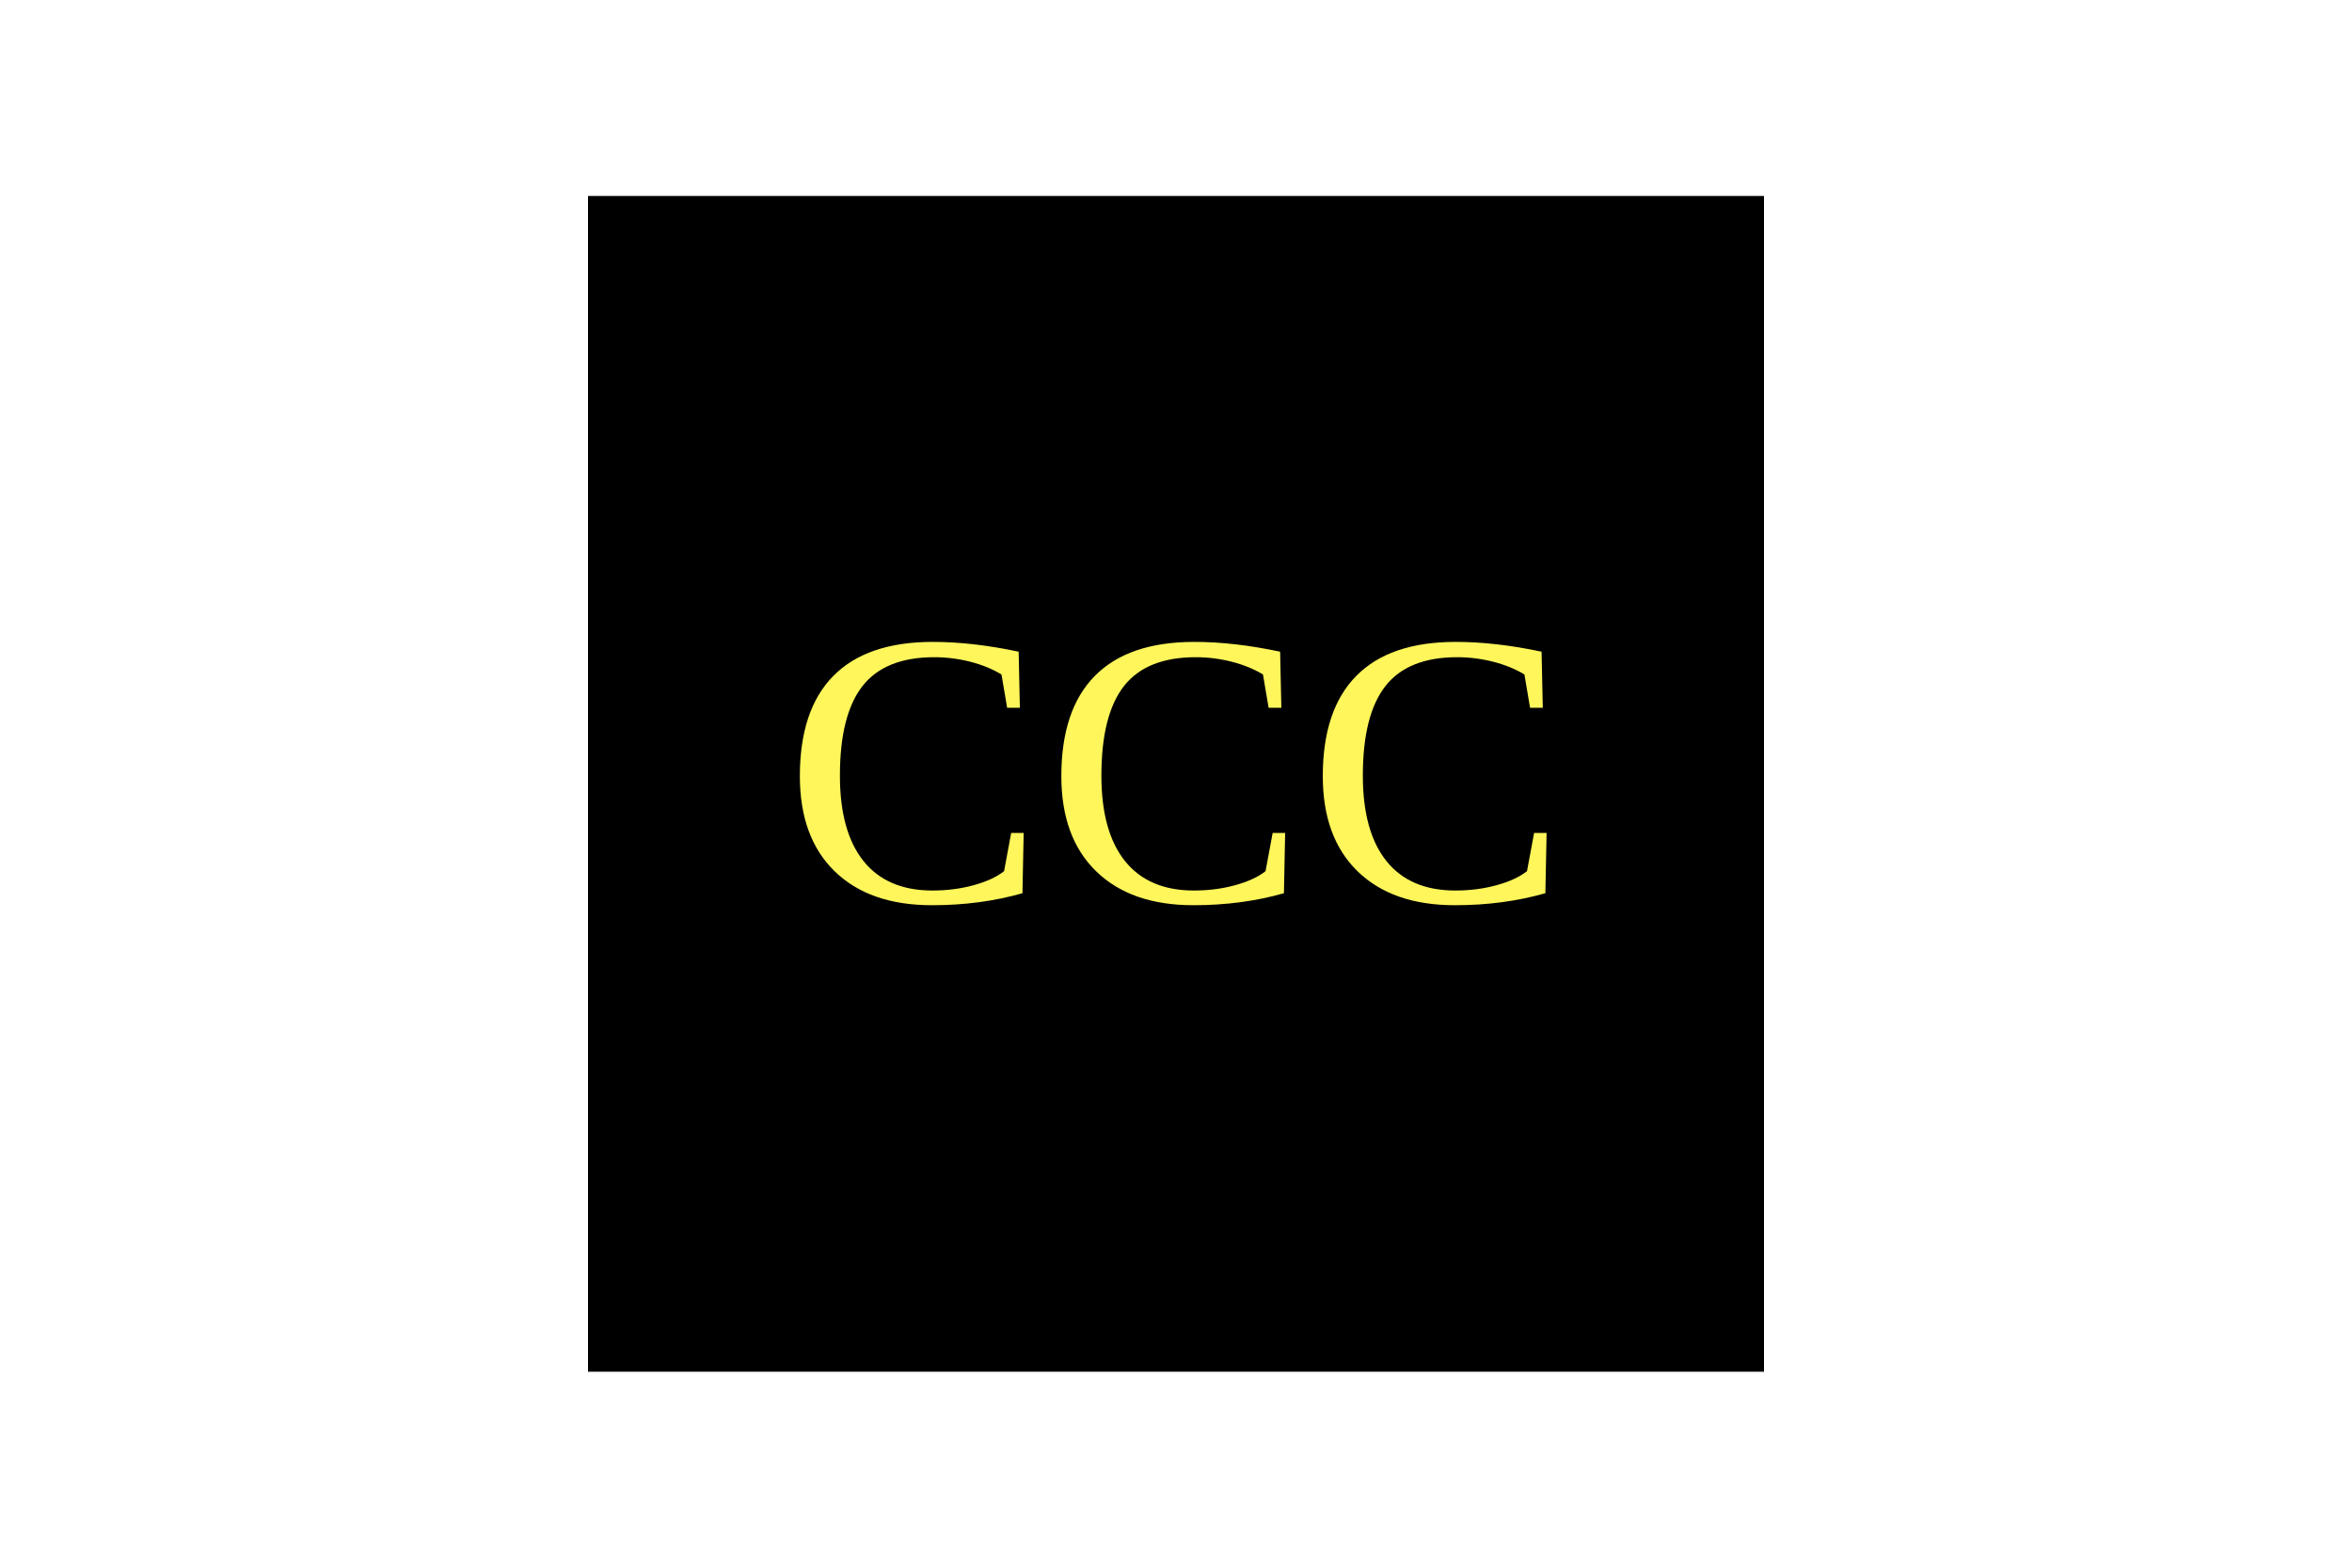
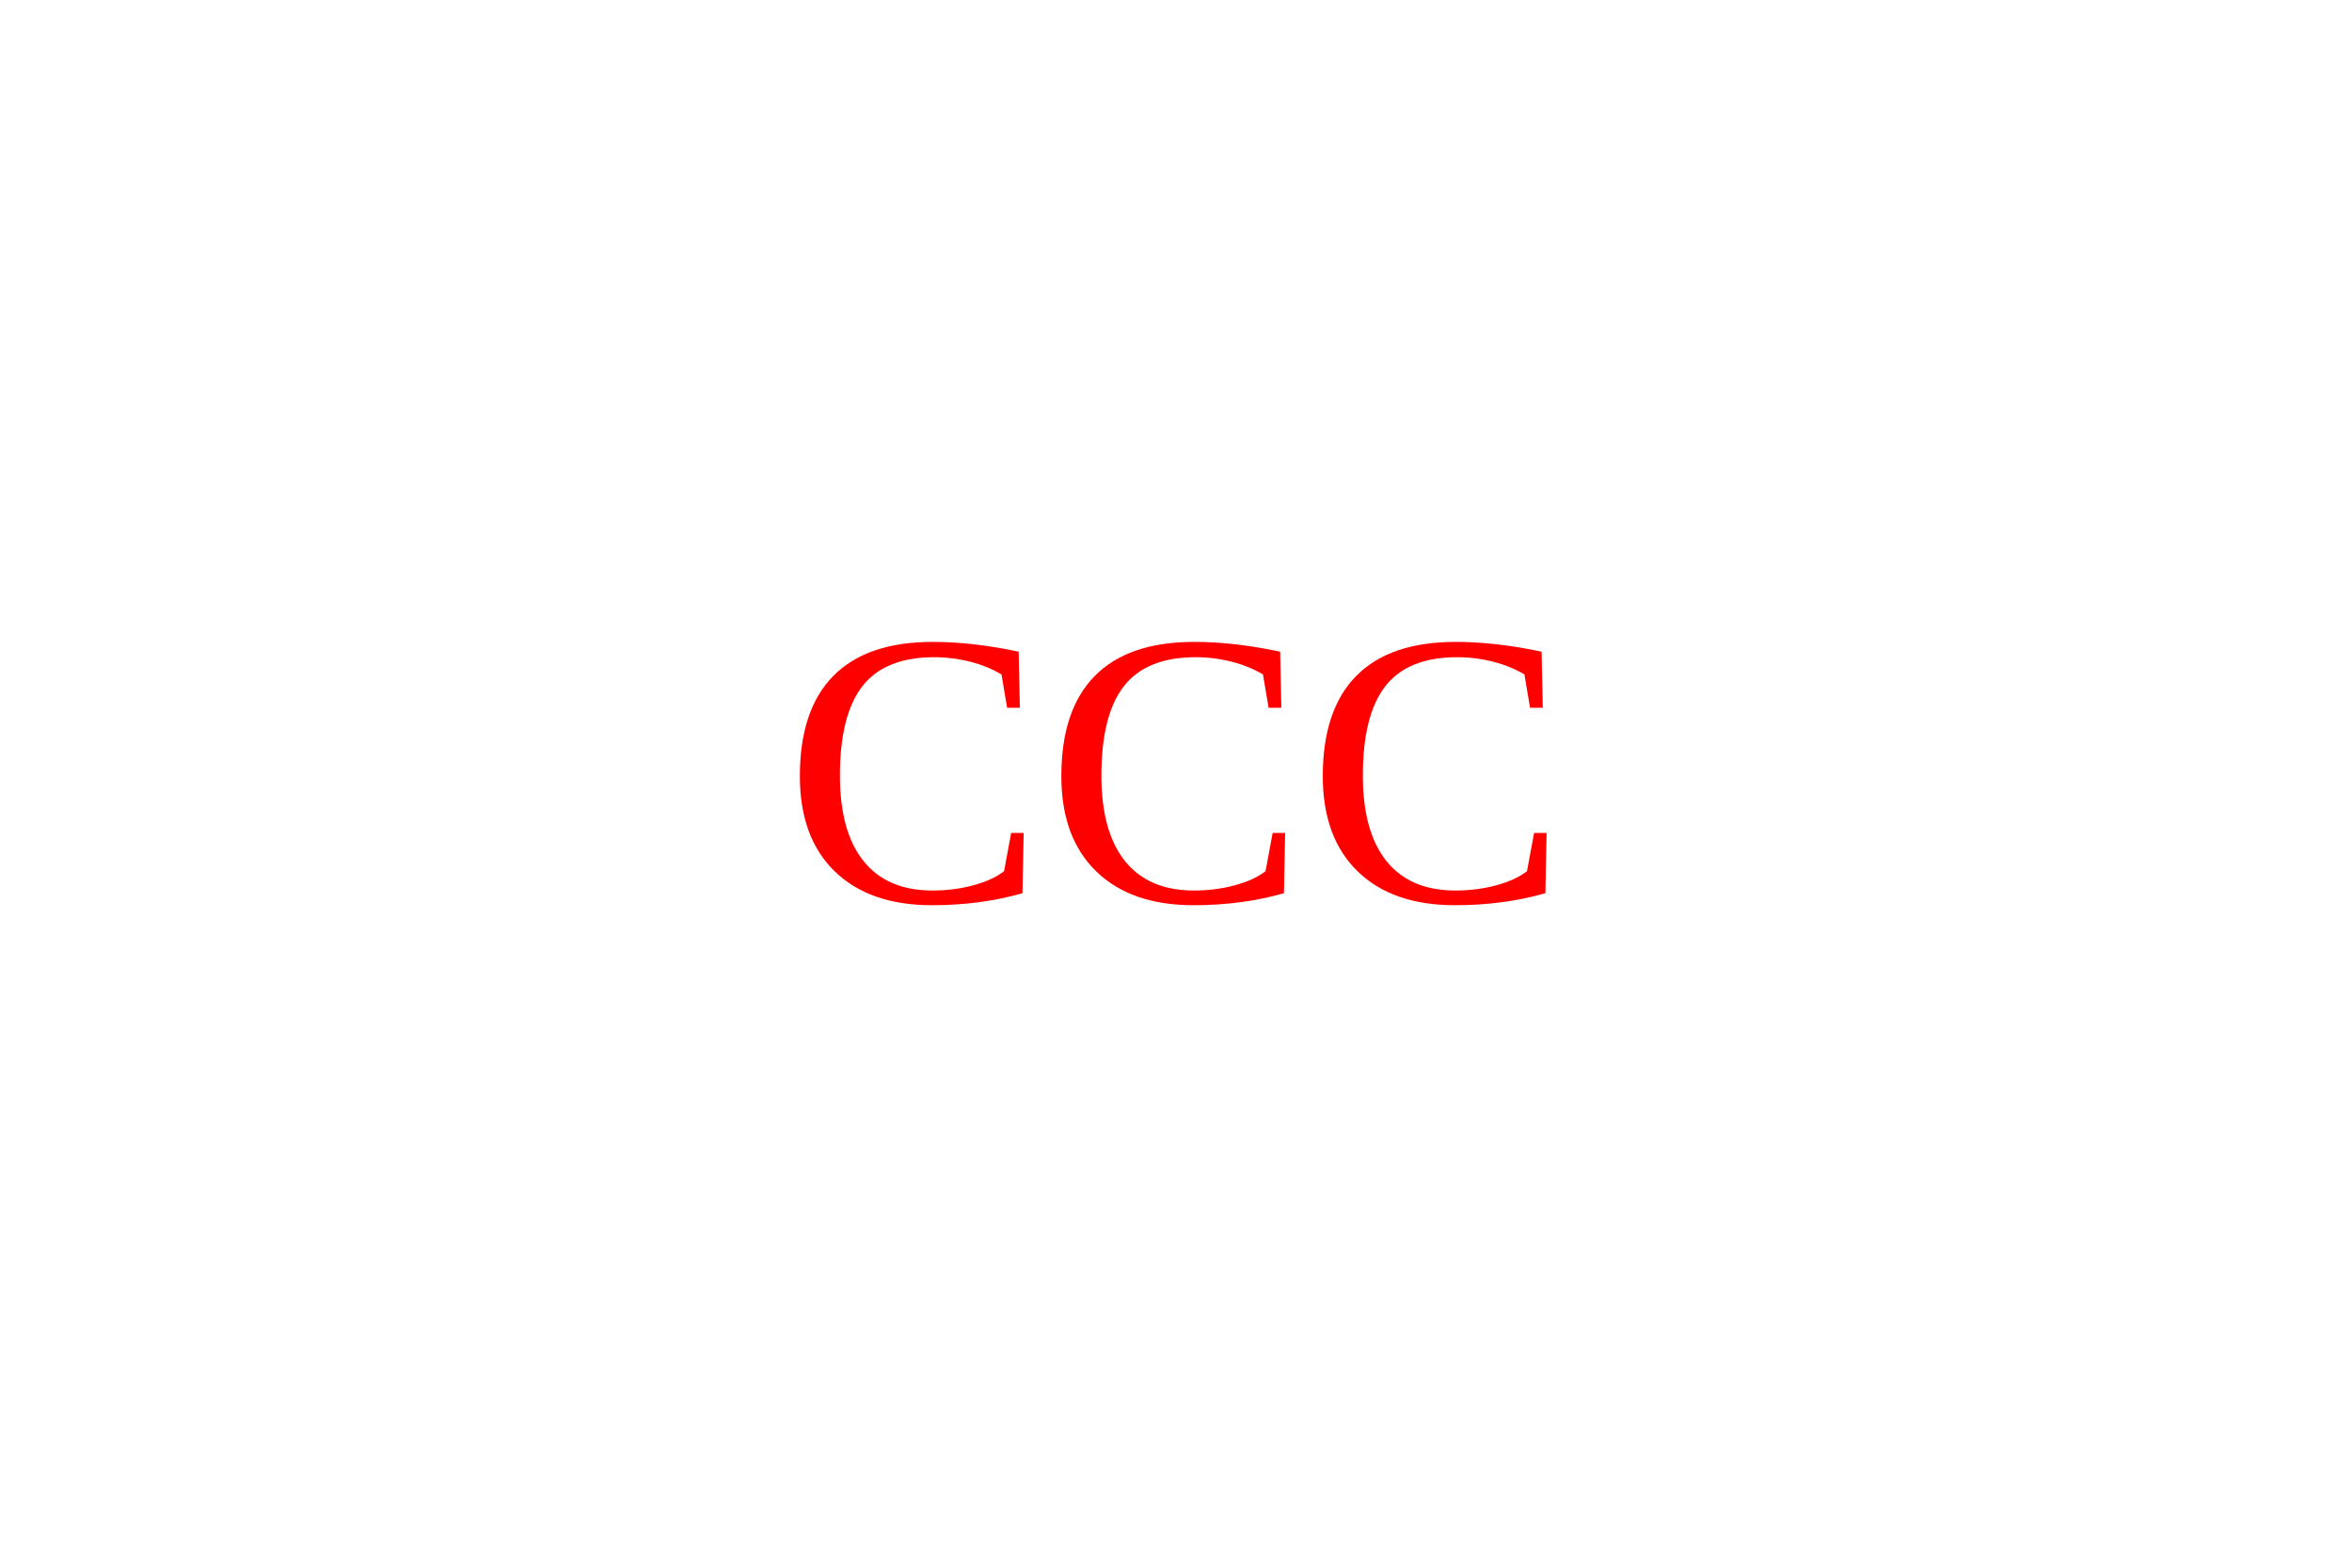
<svg xmlns="http://www.w3.org/2000/svg" width="300" height="200">
-   <rect width="150" height="150" x="75px" y="25px" fill="black" />
-   <text x="150px" y="100px" text-anchor="middle" dy="0.3em" style="font-size: 50px" fill="#fef65b">CCC</text>
+   circle cx='150px' cy='100px' r='75'
+   <text x="150px" y="100px" text-anchor="middle" dy="0.3em" style="font-size: 50px" fill="red">CCC</text>
</svg>
